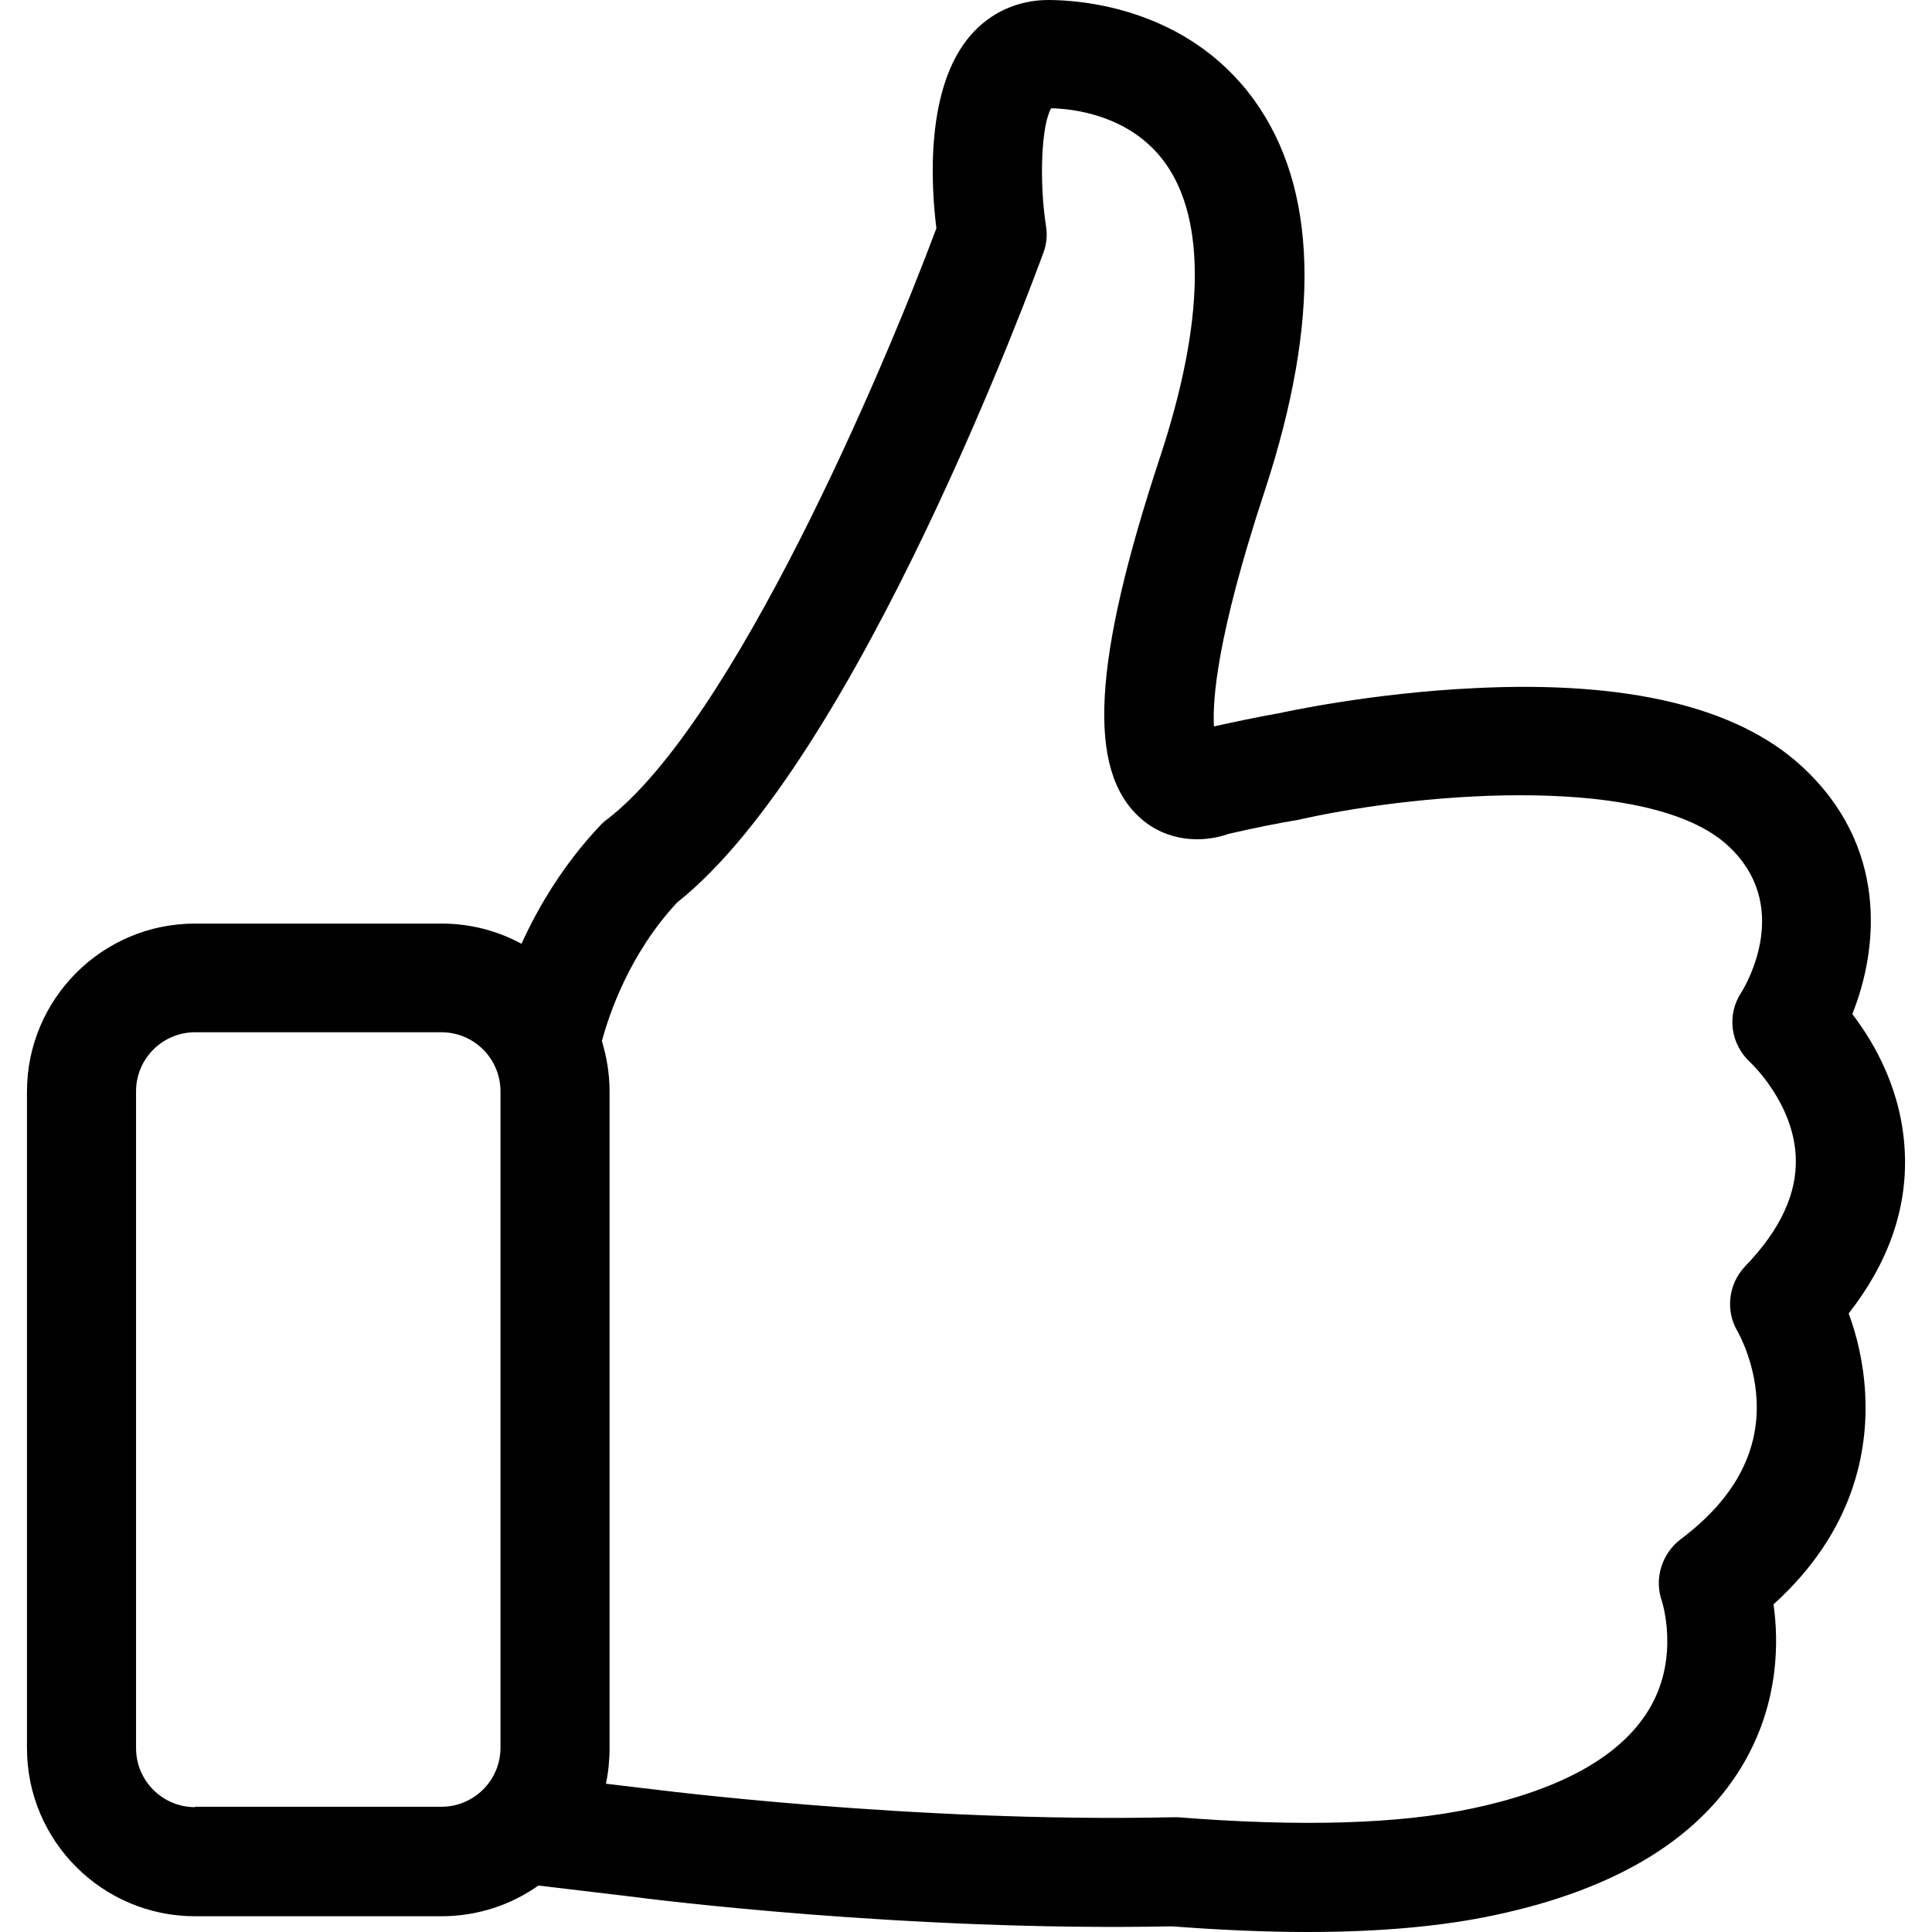
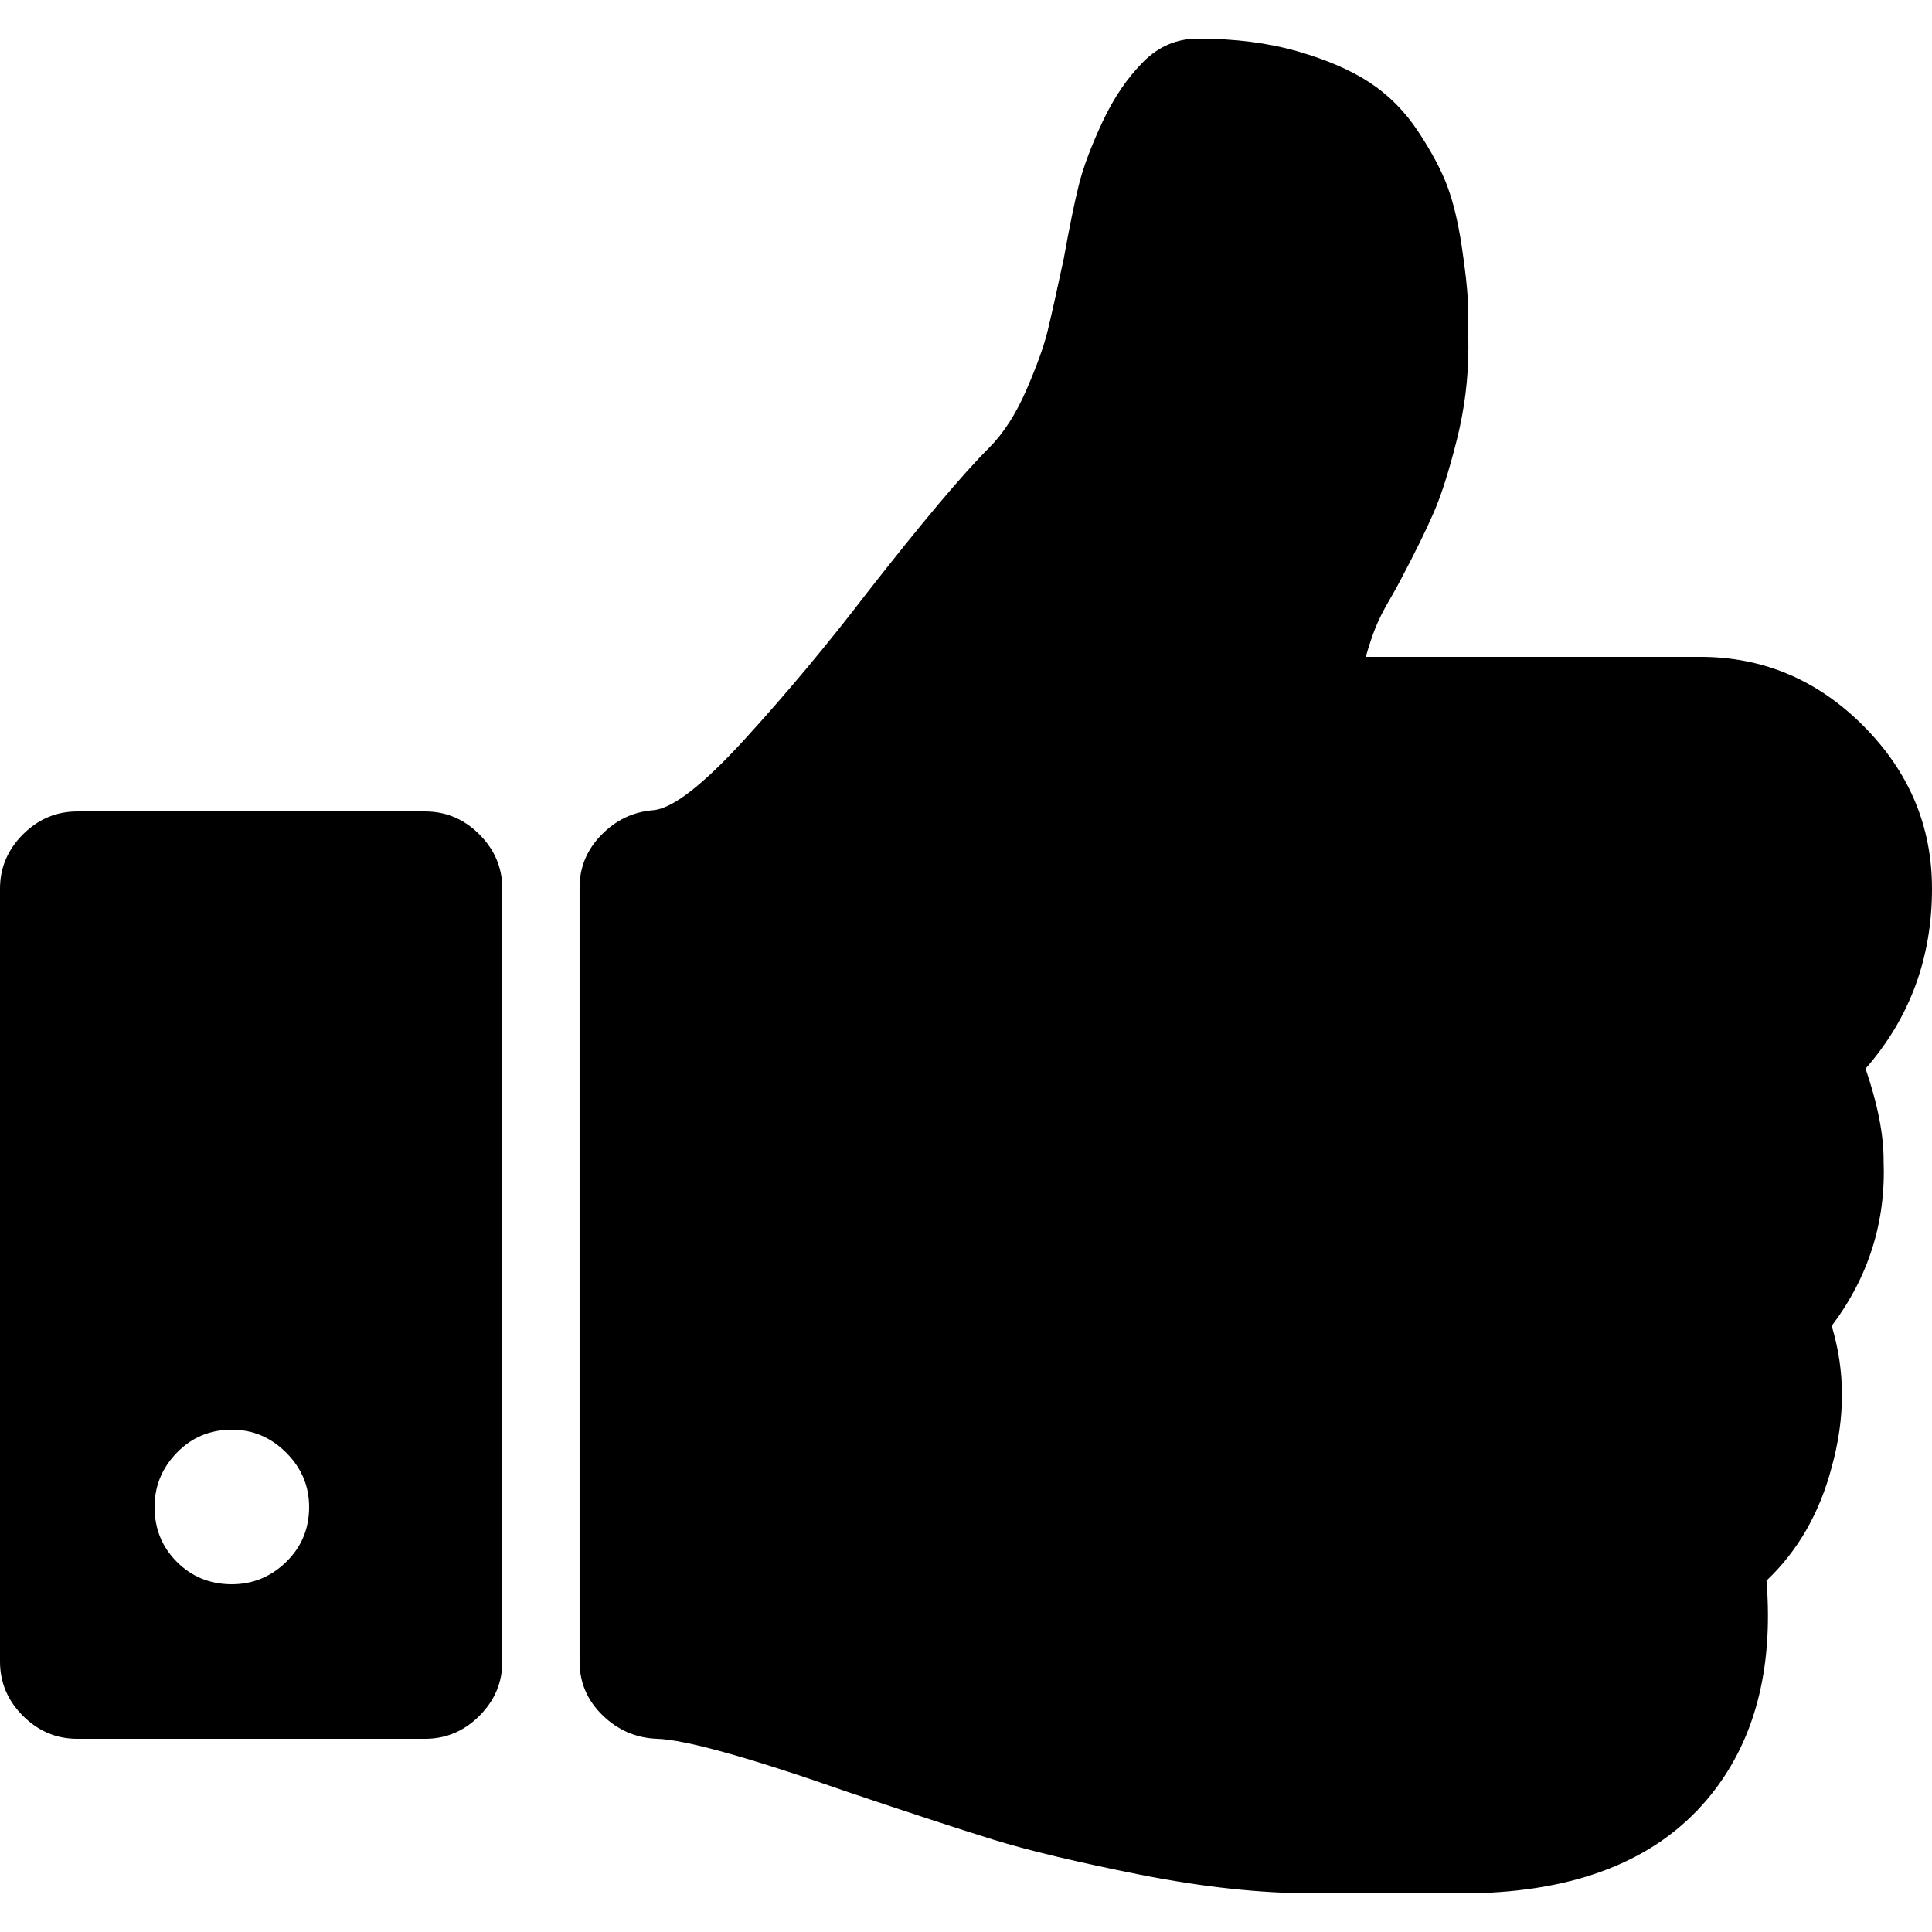
- <svg xmlns="http://www.w3.org/2000/svg" version="1.1" id="Capa_1" x="0px" y="0px" viewBox="0 0 478.2 478.2" style="enable-background:new 0 0 478.2 478.2;" xml:space="preserve">
+ <svg xmlns="http://www.w3.org/2000/svg" version="1.1" id="Capa_1" x="0px" y="0px" viewBox="0 0 456.814 456.814" style="enable-background:new 0 0 456.814 456.814;" xml:space="preserve">
  <g>
-     <path d="M457.575,325.1c9.8-12.5,14.5-25.9,13.9-39.7c-0.6-15.2-7.4-27.1-13-34.4c6.5-16.2,9-41.7-12.7-61.5   c-15.9-14.5-42.9-21-80.3-19.2c-26.3,1.2-48.3,6.1-49.2,6.3h-0.1c-5,0.9-10.3,2-15.7,3.2c-0.4-6.4,0.7-22.3,12.5-58.1   c14-42.6,13.2-75.2-2.6-97c-16.6-22.9-43.1-24.7-50.9-24.7c-7.5,0-14.4,3.1-19.3,8.8c-11.1,12.9-9.8,36.7-8.4,47.7   c-13.2,35.4-50.2,122.2-81.5,146.3c-0.6,0.4-1.1,0.9-1.6,1.4c-9.2,9.7-15.4,20.2-19.6,29.4c-5.9-3.2-12.6-5-19.8-5h-61   c-23,0-41.6,18.7-41.6,41.6v162.5c0,23,18.7,41.6,41.6,41.6h61c8.9,0,17.2-2.8,24-7.6l23.5,2.8c3.6,0.5,67.6,8.6,133.3,7.3   c11.9,0.9,23.1,1.4,33.5,1.4c17.9,0,33.5-1.4,46.5-4.2c30.6-6.5,51.5-19.5,62.1-38.6c8.1-14.6,8.1-29.1,6.8-38.3   c19.9-18,23.4-37.9,22.7-51.9C461.275,337.1,459.475,330.2,457.575,325.1z M48.275,447.3c-8.1,0-14.6-6.6-14.6-14.6V270.1   c0-8.1,6.6-14.6,14.6-14.6h61c8.1,0,14.6,6.6,14.6,14.6v162.5c0,8.1-6.6,14.6-14.6,14.6h-61V447.3z M431.975,313.4   c-4.2,4.4-5,11.1-1.8,16.3c0,0.1,4.1,7.1,4.6,16.7c0.7,13.1-5.6,24.7-18.8,34.6c-4.7,3.6-6.6,9.8-4.6,15.4c0,0.1,4.3,13.3-2.7,25.8   c-6.7,12-21.6,20.6-44.2,25.4c-18.1,3.9-42.7,4.6-72.9,2.2c-0.4,0-0.9,0-1.4,0c-64.3,1.4-129.3-7-130-7.1h-0.1l-10.1-1.2   c0.6-2.8,0.9-5.8,0.9-8.8V270.1c0-4.3-0.7-8.5-1.9-12.4c1.8-6.7,6.8-21.6,18.6-34.3c44.9-35.6,88.8-155.7,90.7-160.9   c0.8-2.1,1-4.4,0.6-6.7c-1.7-11.2-1.1-24.9,1.3-29c5.3,0.1,19.6,1.6,28.2,13.5c10.2,14.1,9.8,39.3-1.2,72.7   c-16.8,50.9-18.2,77.7-4.9,89.5c6.6,5.9,15.4,6.2,21.8,3.9c6.1-1.4,11.9-2.6,17.4-3.5c0.4-0.1,0.9-0.2,1.3-0.3   c30.7-6.7,85.7-10.8,104.8,6.6c16.2,14.8,4.7,34.4,3.4,36.5c-3.7,5.6-2.6,12.9,2.4,17.4c0.1,0.1,10.6,10,11.1,23.3   C444.875,295.3,440.675,304.4,431.975,313.4z" />
+     <g>
+       <path d="M441.11,252.677c10.468-11.99,15.704-26.169,15.704-42.54c0-14.846-5.432-27.692-16.259-38.547    c-10.849-10.854-23.695-16.278-38.541-16.278h-79.082c0.76-2.664,1.522-4.948,2.282-6.851c0.753-1.903,1.811-3.999,3.138-6.283    c1.328-2.285,2.283-3.999,2.852-5.139c3.425-6.468,6.047-11.801,7.857-15.985c1.807-4.192,3.606-9.9,5.42-17.133    c1.811-7.229,2.711-14.465,2.711-21.698c0-4.566-0.055-8.281-0.145-11.134c-0.089-2.855-0.574-7.139-1.423-12.85    c-0.862-5.708-2.006-10.467-3.43-14.272c-1.43-3.806-3.716-8.092-6.851-12.847c-3.142-4.764-6.947-8.613-11.424-11.565    c-4.476-2.95-10.184-5.424-17.131-7.421c-6.954-1.999-14.801-2.998-23.562-2.998c-4.948,0-9.227,1.809-12.847,5.426    c-3.806,3.806-7.047,8.564-9.709,14.272c-2.666,5.711-4.523,10.66-5.571,14.849c-1.047,4.187-2.238,9.994-3.565,17.415    c-1.719,7.998-2.998,13.752-3.86,17.273c-0.855,3.521-2.525,8.136-4.997,13.845c-2.477,5.713-5.424,10.278-8.851,13.706    c-6.28,6.28-15.891,17.701-28.837,34.259c-9.329,12.18-18.94,23.695-28.837,34.545c-9.899,10.852-17.131,16.466-21.698,16.847    c-4.755,0.38-8.848,2.331-12.275,5.854c-3.427,3.521-5.14,7.662-5.14,12.419v183.01c0,4.949,1.807,9.182,5.424,12.703    c3.615,3.525,7.898,5.38,12.847,5.571c6.661,0.191,21.698,4.374,45.111,12.566c14.654,4.941,26.12,8.706,34.4,11.272    c8.278,2.566,19.849,5.328,34.684,8.282c14.849,2.949,28.551,4.428,41.11,4.428h4.855h21.7h10.276    c25.321-0.38,44.061-7.806,56.247-22.268c11.036-13.135,15.697-30.361,13.99-51.679c7.422-7.042,12.565-15.984,15.416-26.836    c3.231-11.604,3.231-22.74,0-33.397c8.754-11.611,12.847-24.649,12.272-39.115C445.395,268.286,443.971,261.055,441.11,252.677z" />
+       <path d="M100.5,191.864H18.276c-4.952,0-9.235,1.809-12.851,5.426C1.809,200.905,0,205.188,0,210.137v182.732    c0,4.942,1.809,9.227,5.426,12.847c3.619,3.611,7.902,5.421,12.851,5.421H100.5c4.948,0,9.229-1.81,12.847-5.421    c3.616-3.62,5.424-7.904,5.424-12.847V210.137c0-4.949-1.809-9.231-5.424-12.847C109.73,193.672,105.449,191.864,100.5,191.864z     M67.665,369.308c-3.616,3.521-7.898,5.281-12.847,5.281c-5.14,0-9.471-1.76-12.99-5.281c-3.521-3.521-5.281-7.85-5.281-12.99    c0-4.948,1.759-9.232,5.281-12.847c3.52-3.617,7.85-5.428,12.99-5.428c4.949,0,9.231,1.811,12.847,5.428    c3.617,3.614,5.426,7.898,5.426,12.847C73.091,361.458,71.286,365.786,67.665,369.308z" />
+     </g>
  </g>
-   <g>
- </g>
-   <g>
- </g>
-   <g>
- </g>
-   <g>
- </g>
-   <g>
- </g>
-   <g>
- </g>
-   <g>
- </g>
-   <g>
- </g>
-   <g>
- </g>
-   <g>
- </g>
-   <g>
- </g>
-   <g>
- </g>
-   <g>
- </g>
-   <g>
- </g>
-   <g>
- </g>
</svg>
